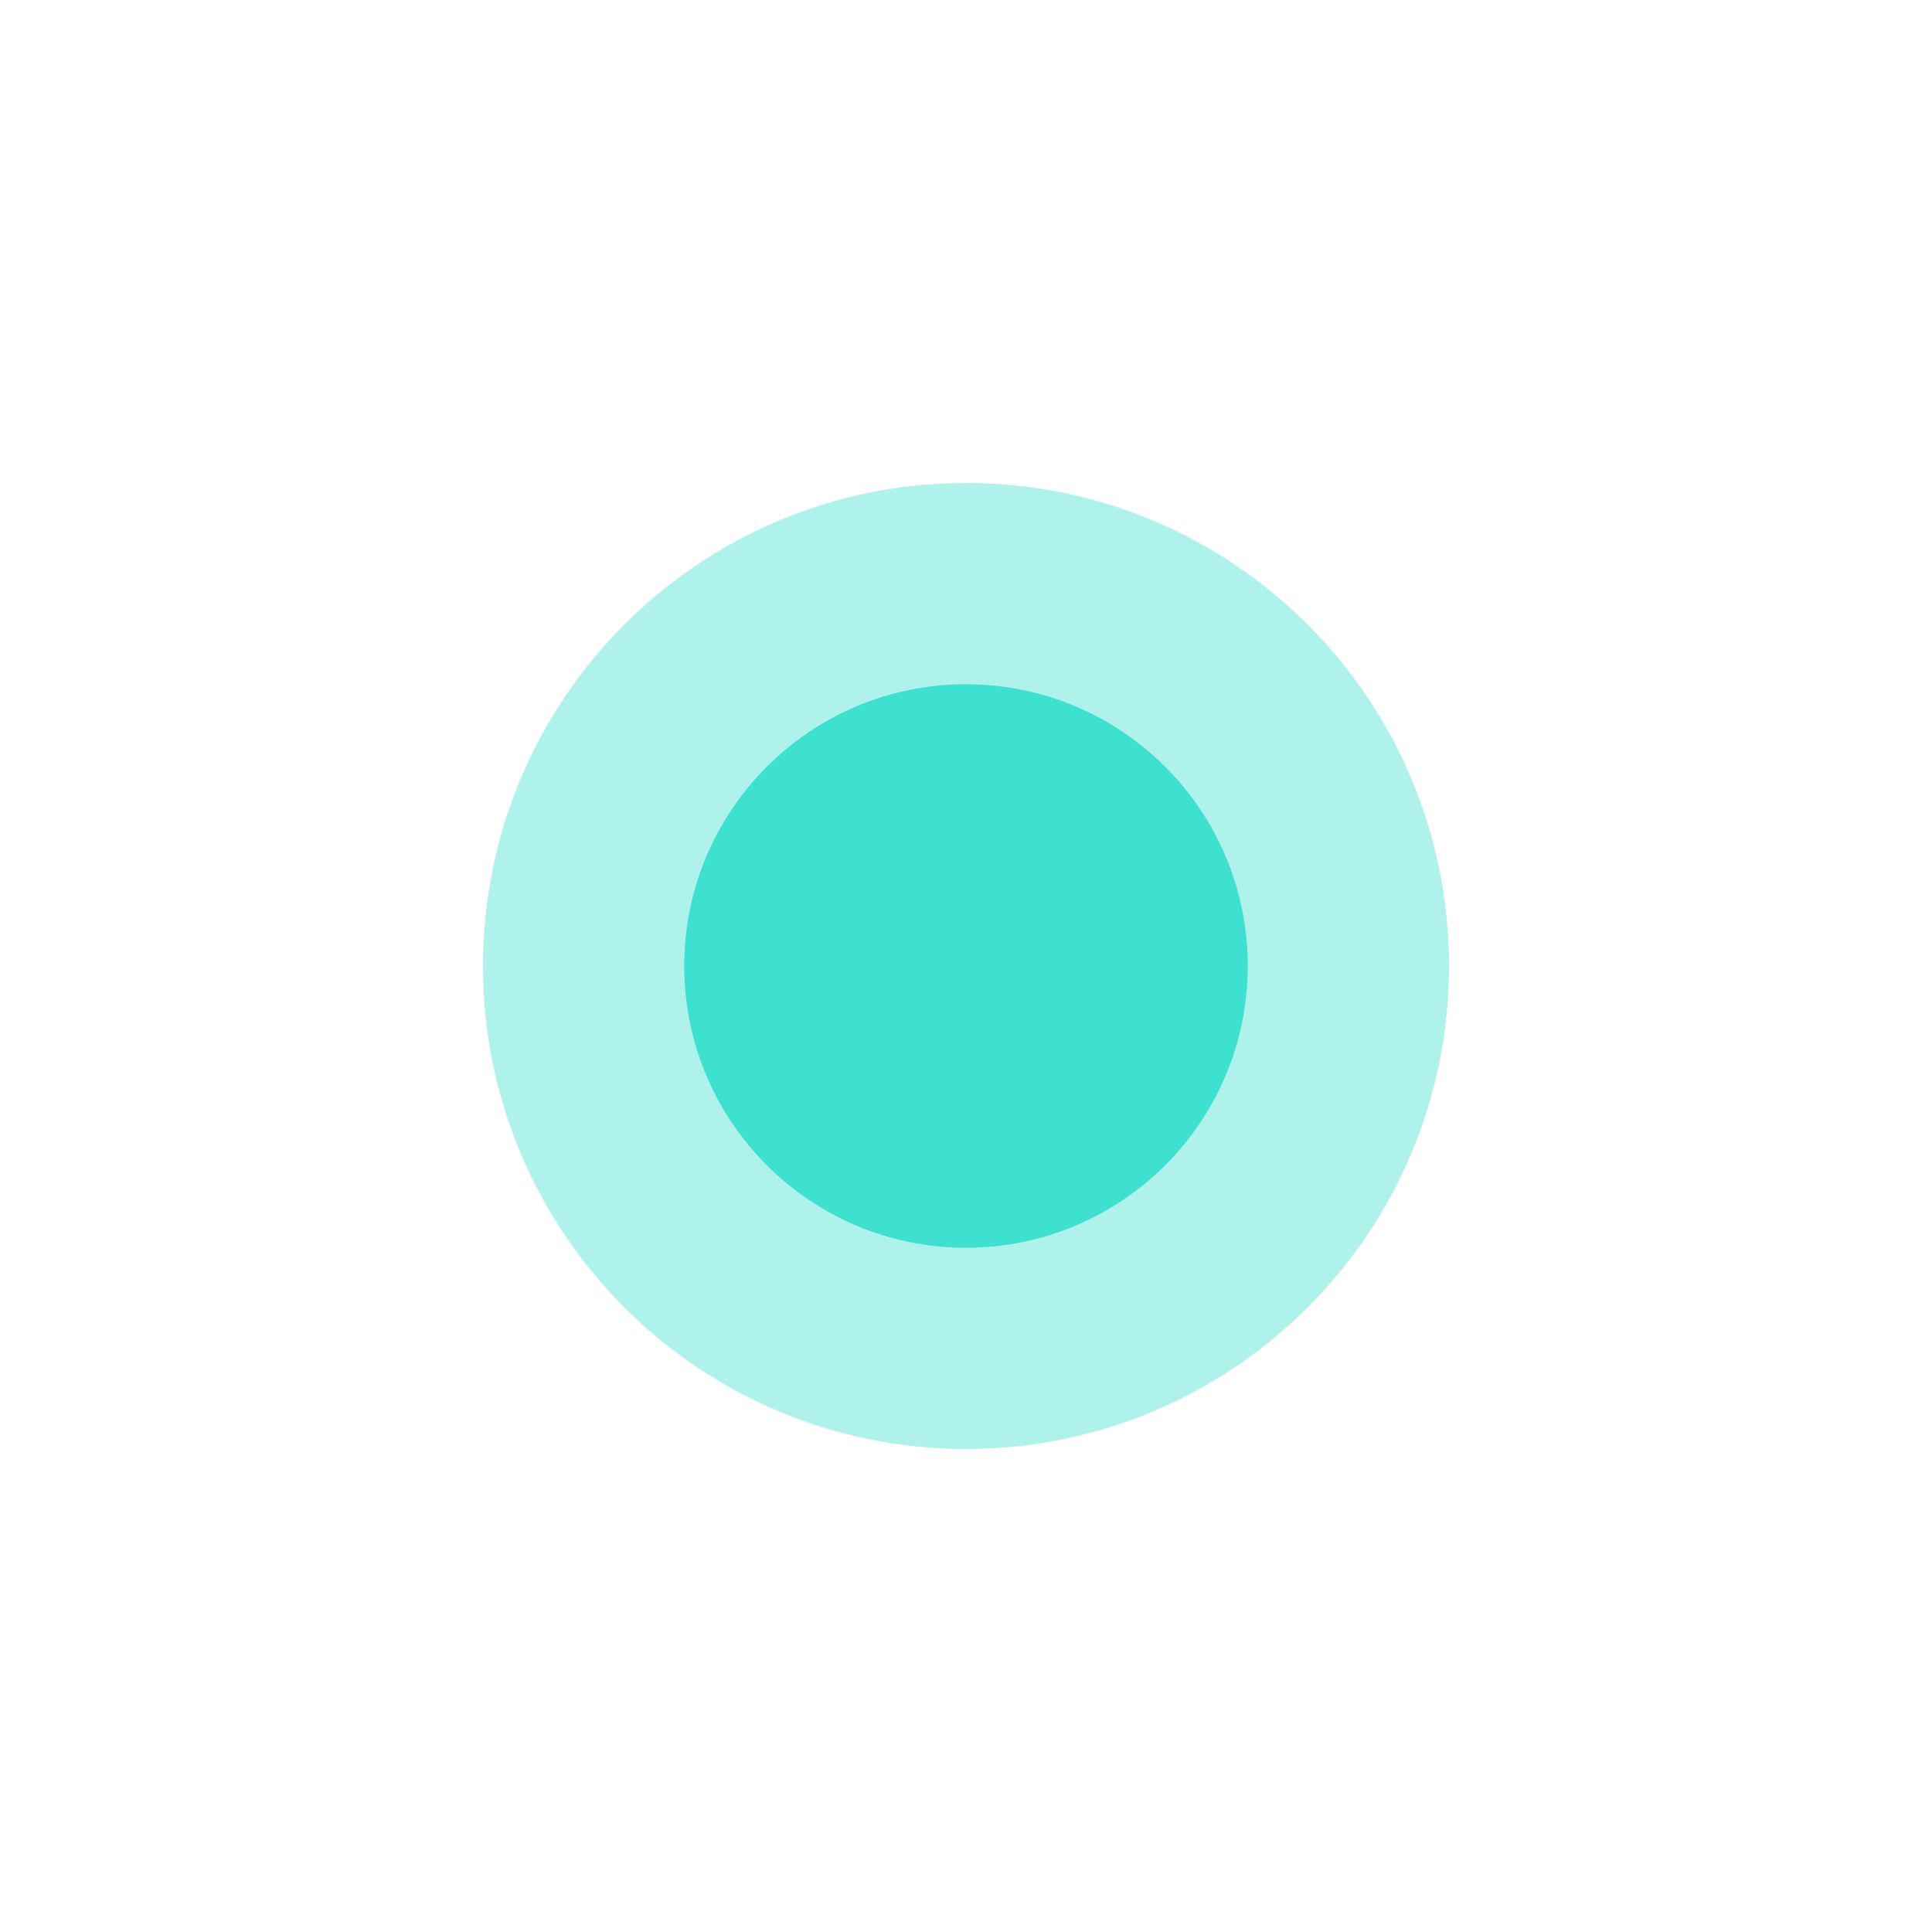
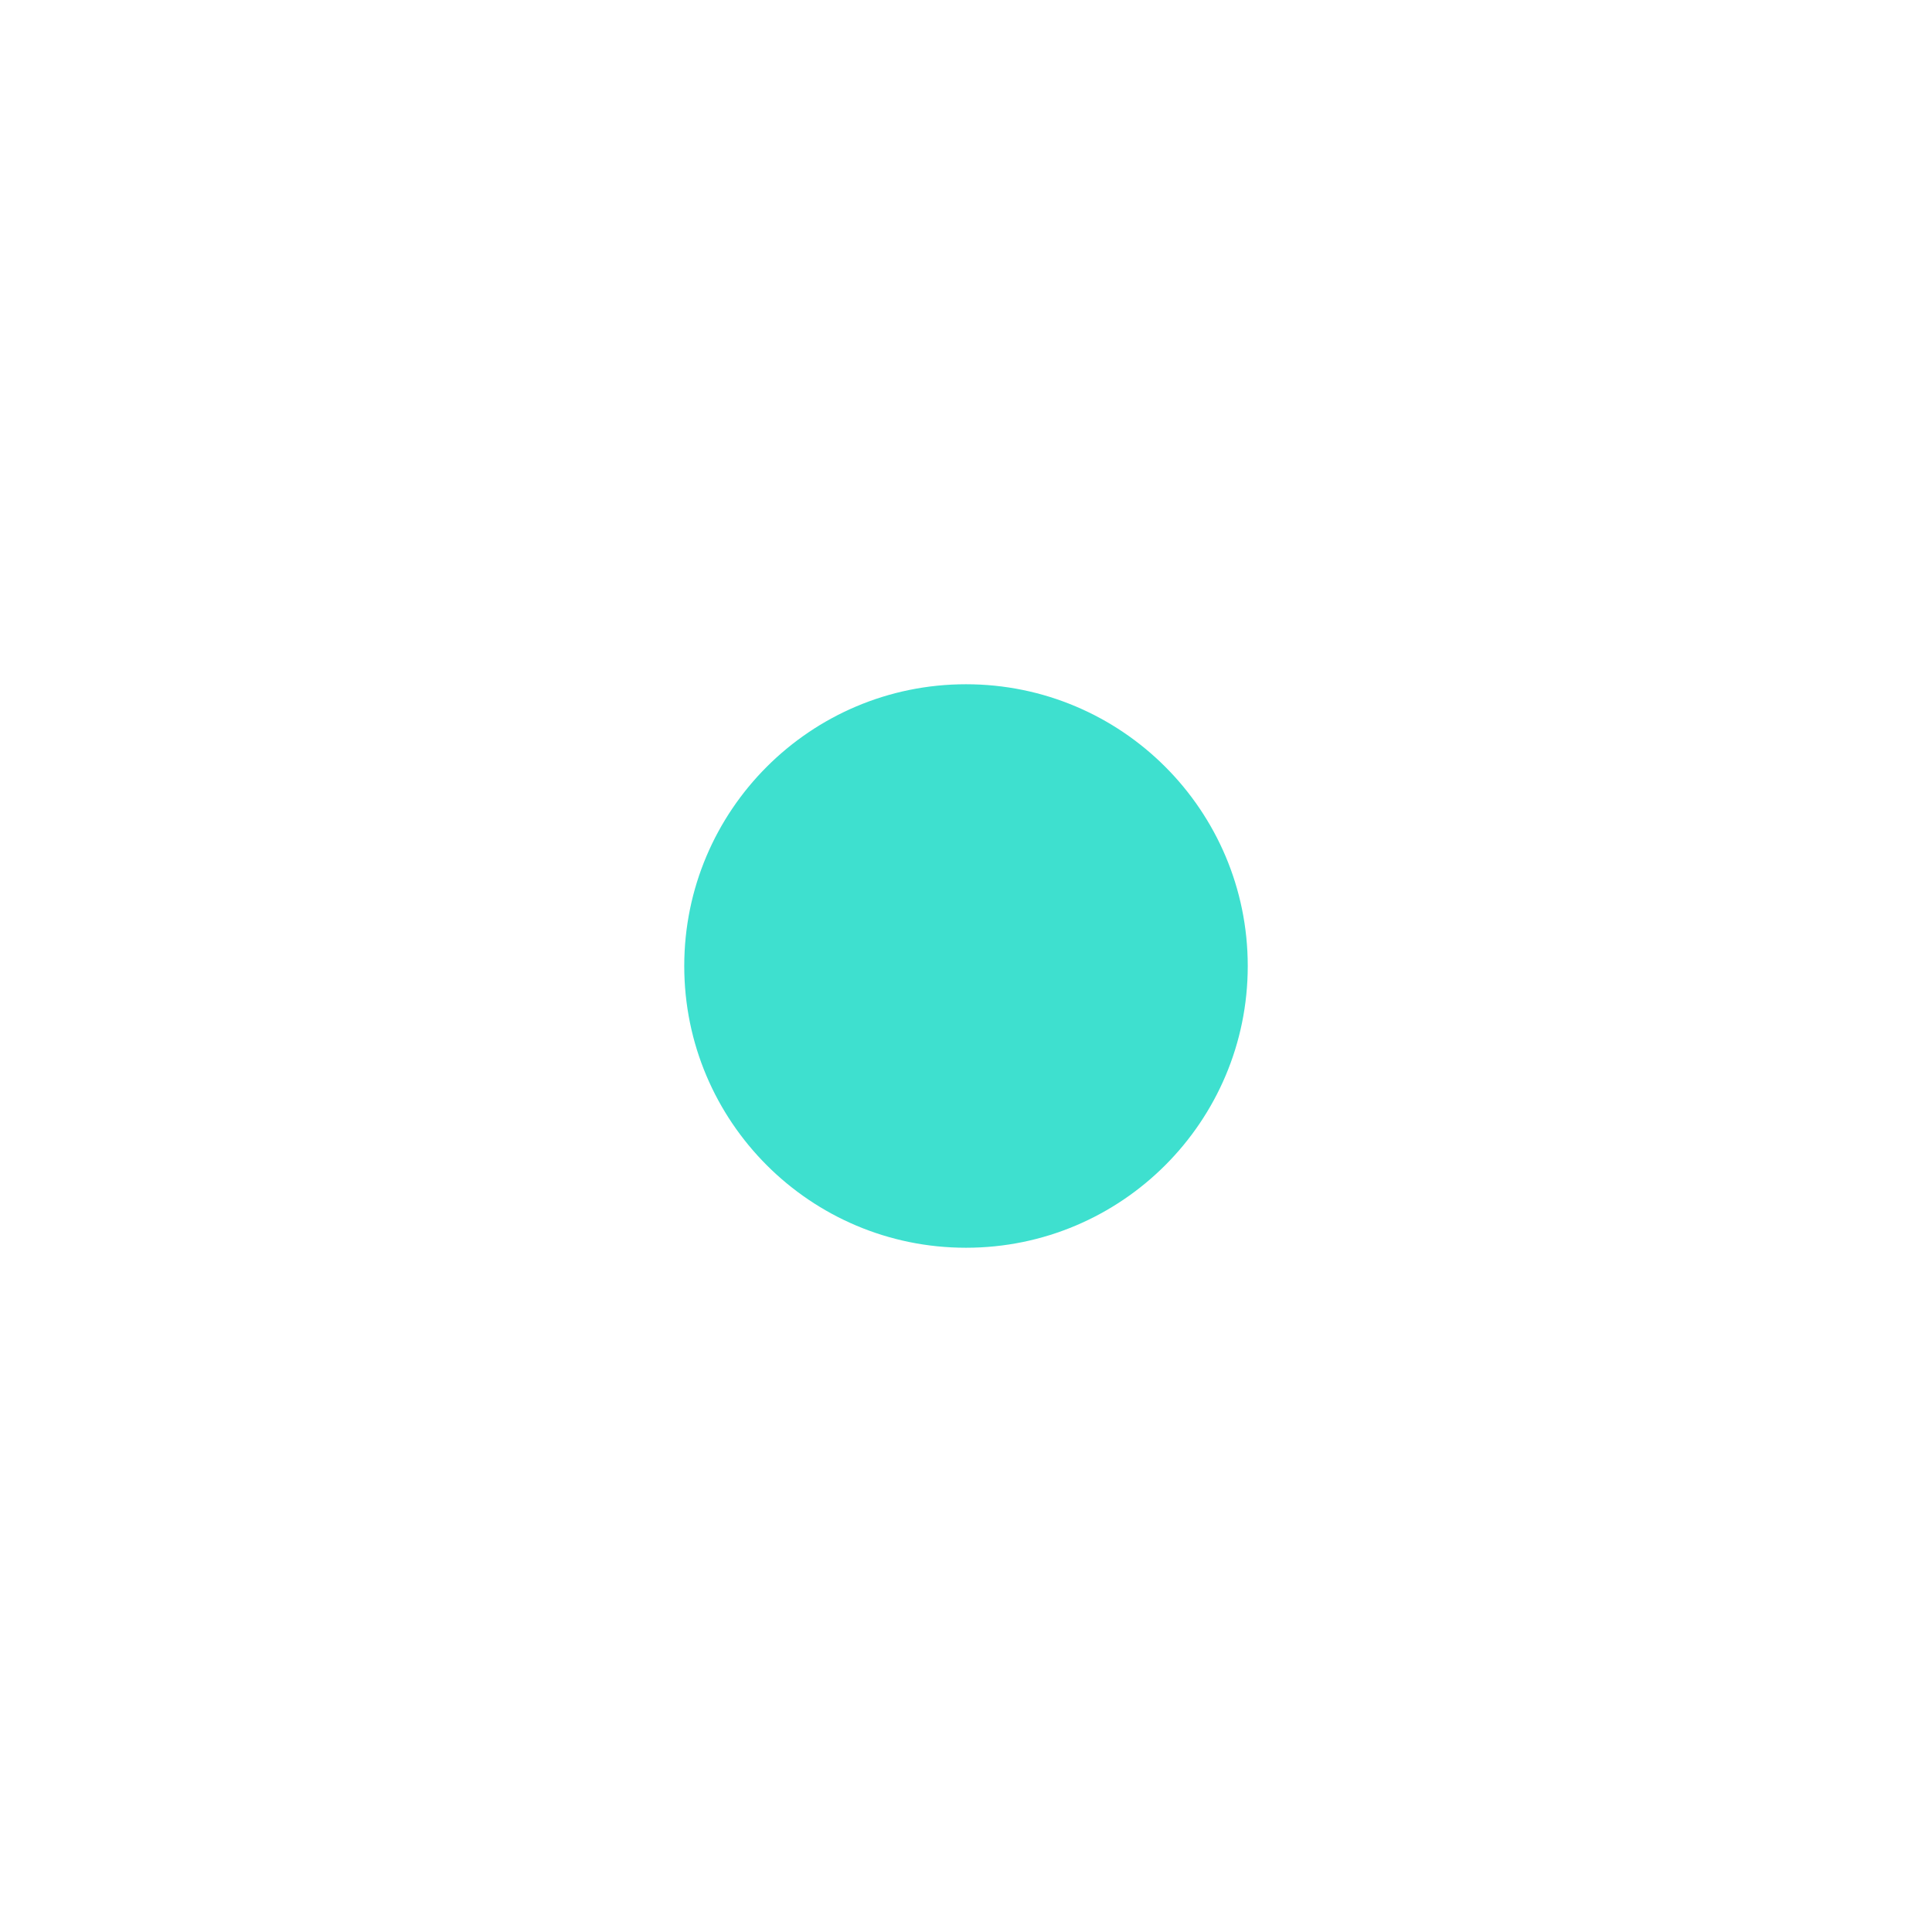
<svg xmlns="http://www.w3.org/2000/svg" width="24" height="24" viewBox="-4 -4 24 24" style="-webkit-print-color-adjust:exact" fill="none" version="1.1">
  <g id="shape-599dedc4-9695-8061-8008-af104981ba2c">
    <g class="frame-container-wrapper" opacity="1">
      <g class="frame-container-blur">
        <g class="frame-container-shadows">
          <g fill="none">
            <g class="fills" id="fills-599dedc4-9695-8061-8008-af104981ba2c">
              <rect rx="0" ry="0" x="0" y="0" width="16" height="16" transform="matrix(1, 0, 0, 1, 0, 0)" class="frame-background">
              </rect>
            </g>
            <g class="frame-children">
-               <g id="shape-599dedc4-9695-8061-8008-af104981ba2d" style="opacity:0.42">
-                 <g class="fills" id="fills-599dedc4-9695-8061-8008-af104981ba2d">
-                   <ellipse cx="8" cy="8" rx="6" ry="6" transform="matrix(1, 0, 0, 1, 0, 0)" style="fill:#3ee0cf;fill-opacity:1">
-                   </ellipse>
-                 </g>
-               </g>
              <g id="shape-599dedc4-9695-8061-8008-af104981ba2e">
                <g class="fills" id="fills-599dedc4-9695-8061-8008-af104981ba2e">
                  <ellipse cx="8" cy="8" rx="3.5" ry="3.5" transform="matrix(1, 0, 0, 1, 0, 0)" style="fill:#3ee0cf;fill-opacity:1">
                  </ellipse>
                </g>
              </g>
            </g>
          </g>
        </g>
      </g>
    </g>
  </g>
</svg>
